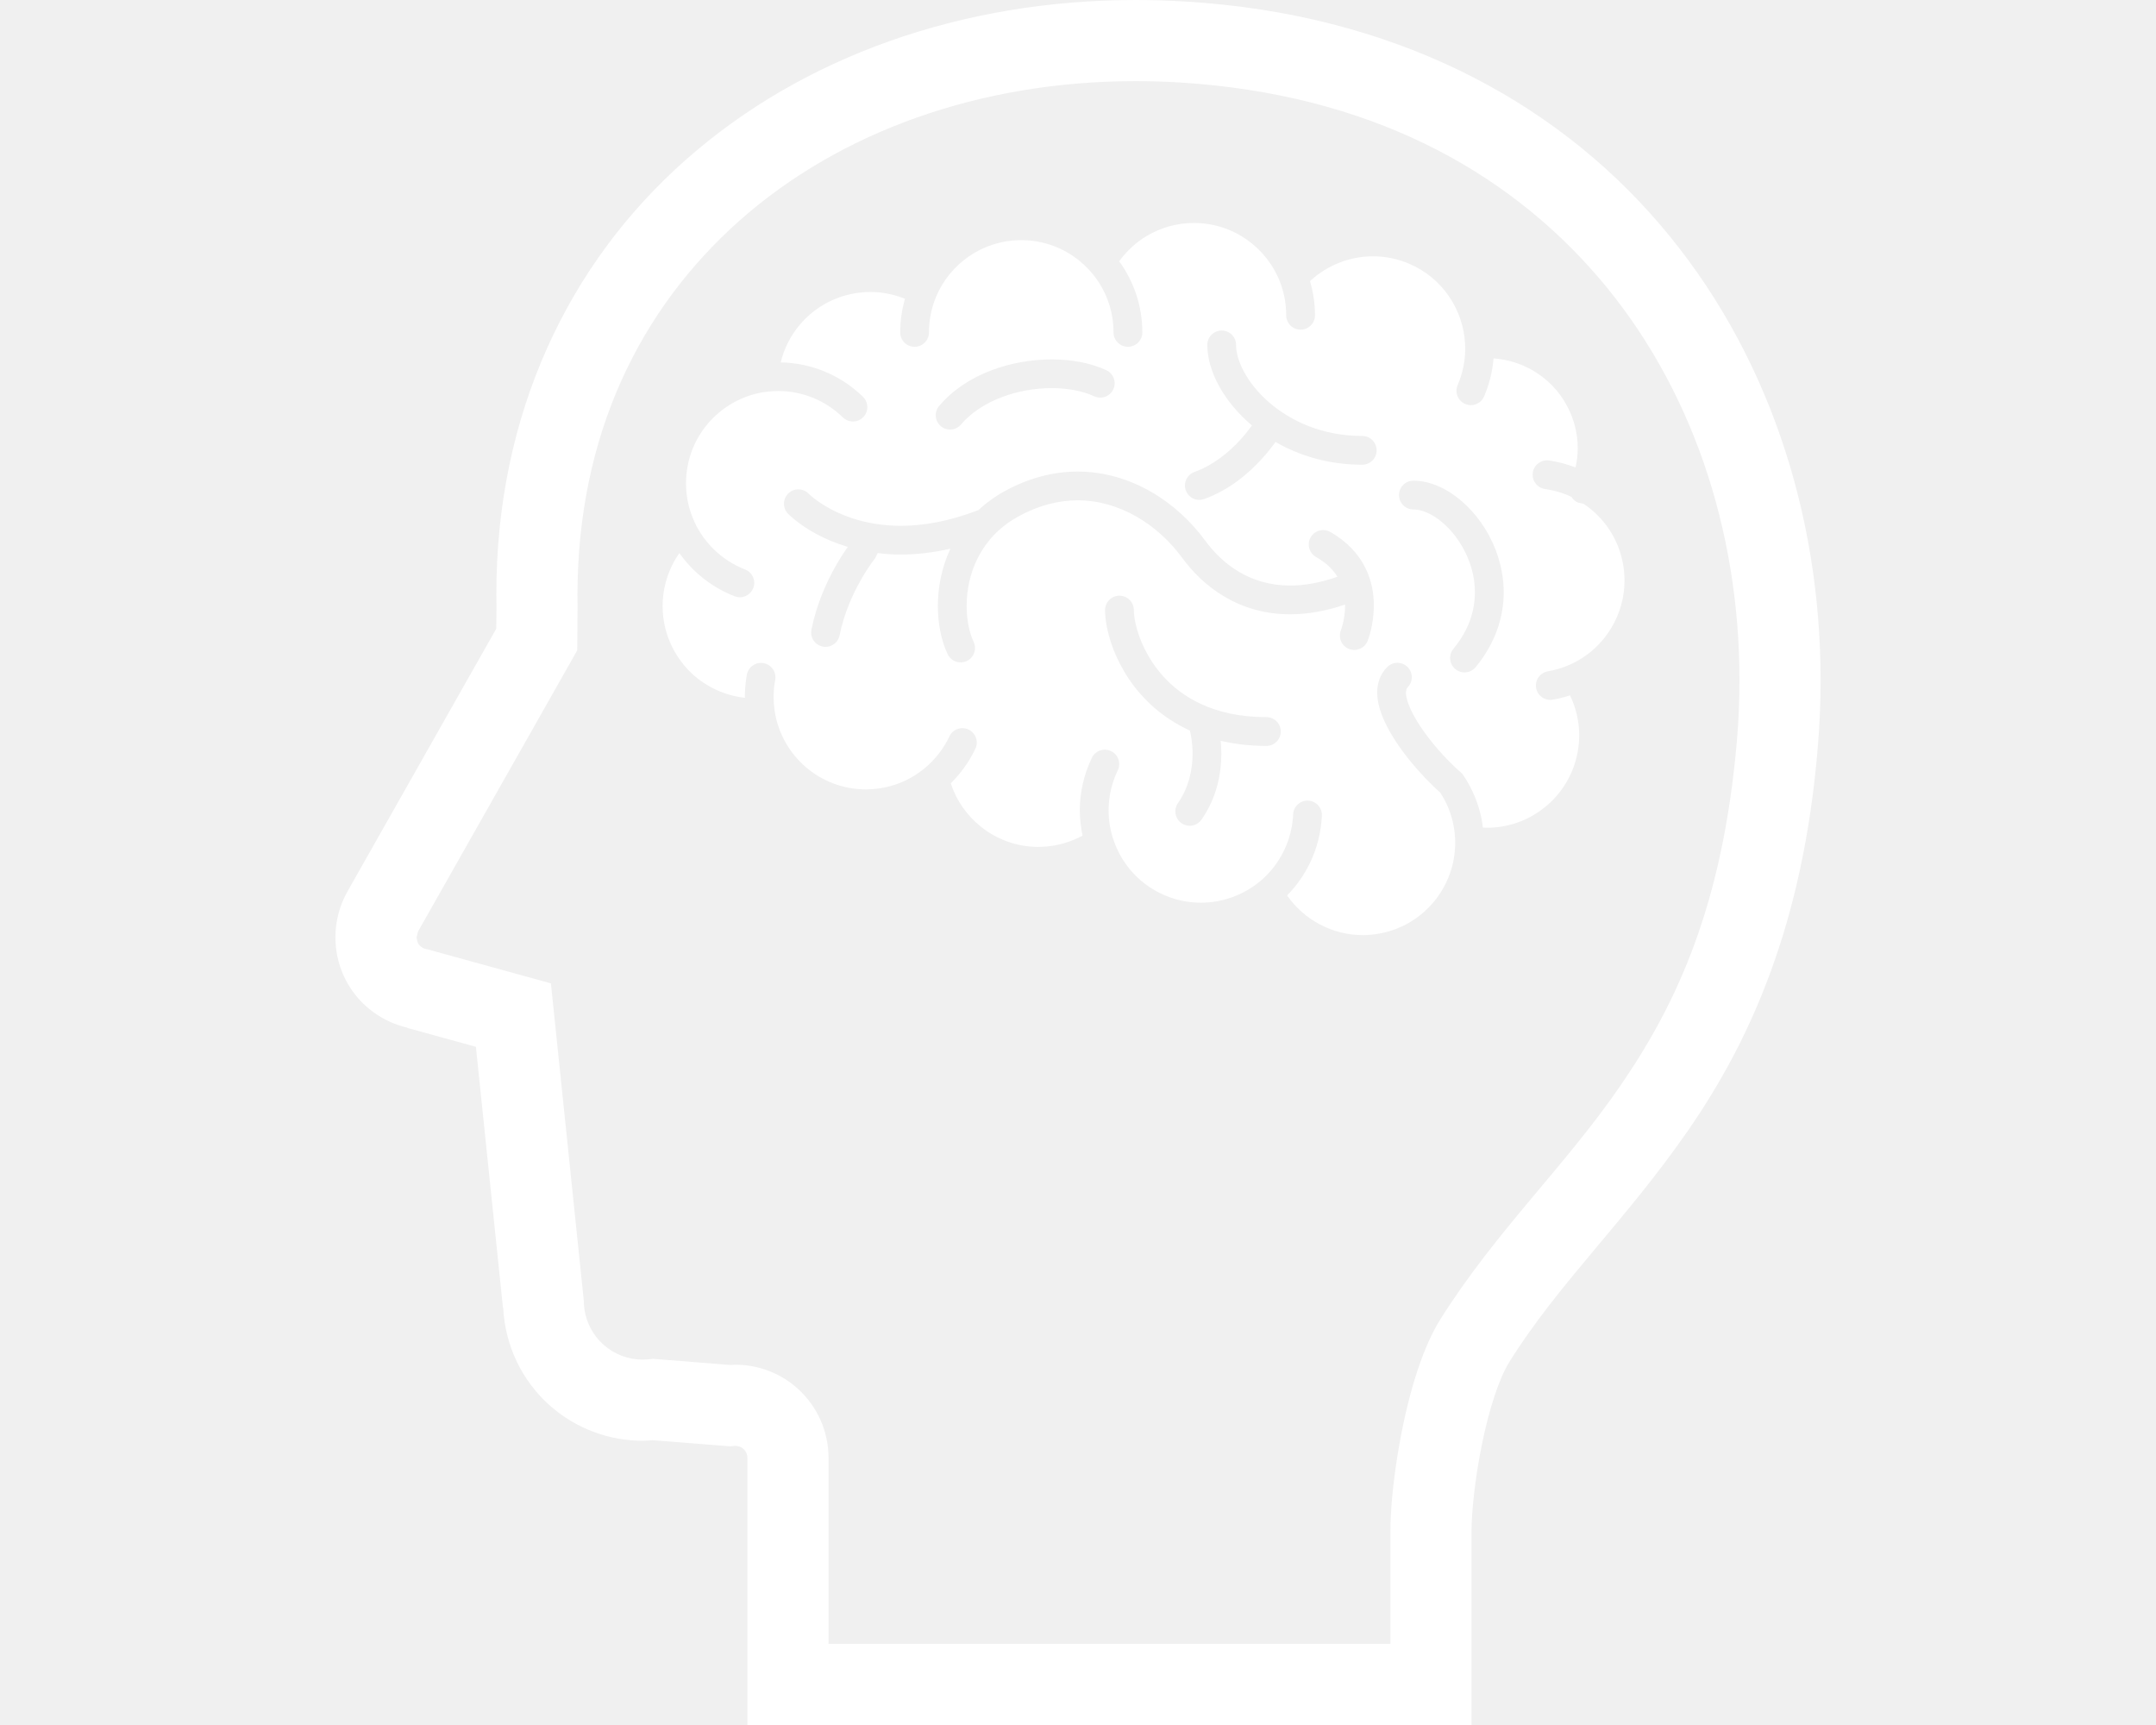
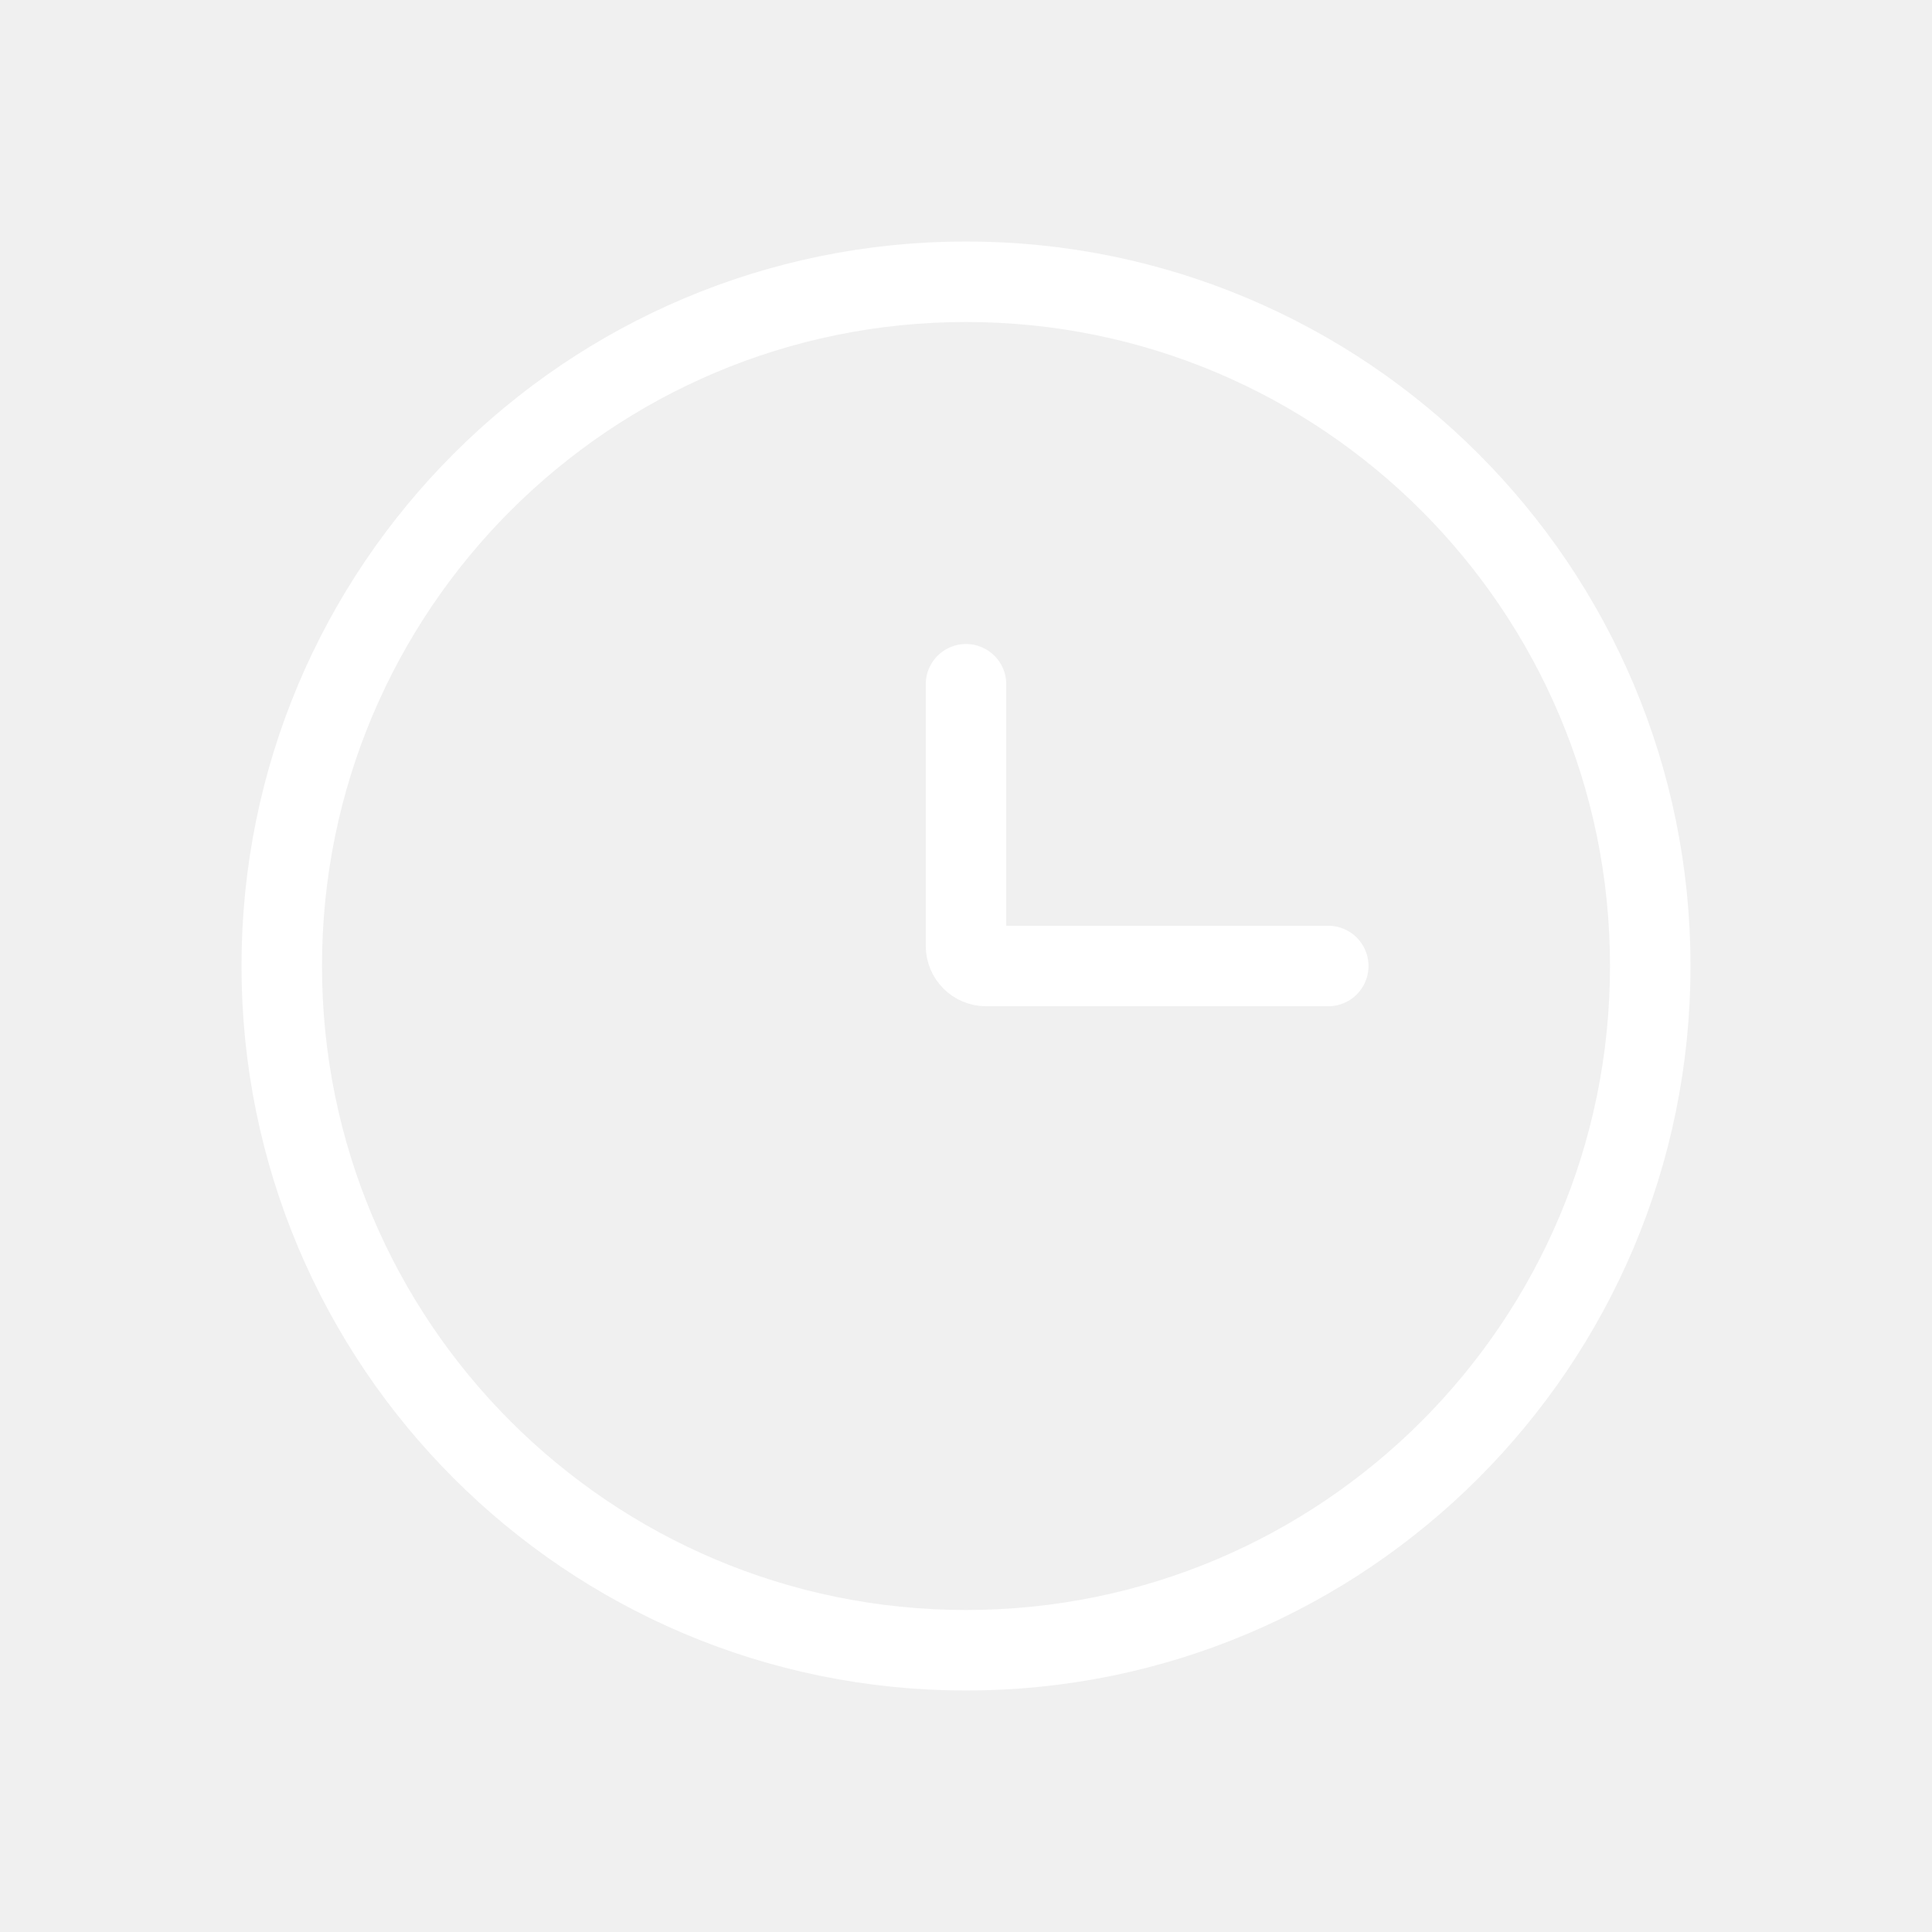
- <svg xmlns="http://www.w3.org/2000/svg" height="80" width="100" version="1.1" id="_x32_" viewBox="0 0 512 512" xml:space="preserve" fill="#fff">
+ <svg xmlns="http://www.w3.org/2000/svg" width="64px" height="64px" viewBox="0 0 24 24" fill="none">
  <g id="SVGRepo_bgCarrier" stroke-width="0" />
  <g id="SVGRepo_tracerCarrier" stroke-linecap="round" stroke-linejoin="round" />
  <g id="SVGRepo_iconCarrier">
-     <style type="text/css"> .st0{fill:#fff;} </style>
-     <g>
-       <path class="st0" d="M410.34,153.043c-1.278-1.293-2.712-2.477-4.288-3.527l-1.615-0.337c-0.846-0.368-1.52-0.972-1.96-1.702 c-2.524-1.191-5.166-1.959-7.854-2.343c-2.321-0.322-3.951-2.477-3.614-4.814c0.313-2.336,2.484-3.966,4.805-3.645 c2.658,0.392,5.322,1.067,7.878,2.07c0.415-1.866,0.65-3.771,0.65-5.691c-0.008-4.202-0.995-8.443-3.096-12.433 c-2.399-4.562-5.918-8.121-10.034-10.55c-3.606-2.132-7.682-3.402-11.868-3.7c-0.305,3.817-1.214,7.619-2.798,11.303 c-0.941,2.163-3.441,3.159-5.612,2.226c-2.164-0.925-3.167-3.433-2.234-5.597c1.52-3.55,2.234-7.203,2.25-10.825l-0.055-1.544 c-0.29-5.017-1.952-9.861-4.782-13.992c-2.83-4.124-6.796-7.502-11.734-9.642c-3.543-1.513-7.212-2.226-10.826-2.226 c-6.922,0-13.624,2.666-18.687,7.368c0.948,3.222,1.489,6.616,1.489,10.144c0,2.352-1.928,4.264-4.28,4.264 s-4.272-1.912-4.272-4.264c0-3.457-0.635-6.734-1.795-9.783h0.008c-1.968-5.134-5.448-9.555-9.908-12.675 c-4.445-3.119-9.83-4.946-15.693-4.946c-5.087,0-9.83,1.388-13.906,3.786c-3.261,1.928-6.075,4.531-8.285,7.588 c4.319,5.918,6.874,13.232,6.874,21.118c0,2.351-1.92,4.256-4.28,4.256c-2.352,0-4.272-1.905-4.272-4.256 c0-6.929-2.548-13.232-6.788-18.053c-5.032-5.746-12.377-9.343-20.608-9.343c-5.714,0-10.974,1.732-15.372,4.711 c-4.382,2.979-7.87,7.196-9.932,12.15c-1.332,3.237-2.093,6.804-2.093,10.535c0,2.351-1.905,4.256-4.264,4.256 c-2.36,0-4.264-1.905-4.264-4.256c0-3.465,0.502-6.804,1.411-9.987c-3.214-1.301-6.694-2.022-10.268-2.022 c-2.03,0-4.068,0.235-6.138,0.698c-6.083,1.403-11.17,4.68-14.894,9.116c-2.681,3.199-4.594,7-5.589,11.084 c8.819,0.156,17.629,3.566,24.434,10.229c1.678,1.654,1.709,4.351,0.063,6.028c-1.654,1.693-4.351,1.709-6.036,0.07 c-5.346-5.212-12.236-7.823-19.166-7.831c-1.238,0-2.477,0.086-3.716,0.243h-0.015h-0.008c-5.808,0.807-11.405,3.456-15.85,7.988 c-5.221,5.33-7.808,12.213-7.815,19.158c0,3.959,0.862,7.948,2.586,11.617c1.34,2.892,3.222,5.589,5.652,7.956v0.007 c2.744,2.697,5.911,4.688,9.29,5.989c2.186,0.855,3.292,3.324,2.43,5.518c-0.854,2.211-3.316,3.309-5.518,2.446 c-4.413-1.709-8.583-4.326-12.19-7.862c-1.575-1.552-2.979-3.206-4.224-4.961c-3.222,4.617-4.97,10.142-4.97,15.771 c0,4.359,1.043,8.756,3.245,12.887c2.477,4.625,6.06,8.231,10.277,10.692c3.331,1.952,7.055,3.183,10.896,3.614l-0.008-0.259 c0-2.258,0.212-4.468,0.596-6.616c0.439-2.32,2.673-3.834,4.978-3.418c2.32,0.431,3.849,2.657,3.433,4.977 c-0.306,1.638-0.47,3.339-0.47,5.056l0.07,1.984l0.227,1.999v0.023l0.008,0.039c1.96,13.389,13.53,23.398,27.075,23.398 l1.968-0.078h0.008c6.004-0.431,11.397-2.752,15.677-6.365c3.002-2.532,5.463-5.706,7.149-9.282 c0.995-2.14,3.558-3.048,5.683-2.038c2.132,1.004,3.042,3.543,2.038,5.676c-1.826,3.849-4.319,7.321-7.313,10.276 c1.677,5.158,4.828,9.587,8.944,12.879c4.704,3.771,10.637,5.997,17.049,5.997l1.976-0.078h0.008 c4.06-0.29,7.815-1.458,11.147-3.277c-0.518-2.453-0.815-4.961-0.815-7.501c0-5.237,1.168-10.575,3.582-15.592 c1.027-2.124,3.574-3.01,5.691-1.983c2.124,1.011,3.026,3.567,1.999,5.691c-1.858,3.849-2.728,7.894-2.728,11.884 c0,2.79,0.431,5.573,1.262,8.214h0.008c2.187,6.969,7.126,13.06,14.235,16.477c3.841,1.858,7.886,2.728,11.868,2.728 c6.326,0,12.511-2.211,17.418-6.216l0.016-0.008c2.979-2.454,5.472-5.558,7.266-9.266l0.008-0.016 c1.67-3.464,2.548-7.093,2.696-10.715c0.11-2.352,2.093-4.186,4.46-4.076c2.352,0.102,4.17,2.092,4.068,4.444 c-0.204,4.75-1.356,9.547-3.543,14.07v-0.008c-1.756,3.661-4.068,6.883-6.78,9.634c5.032,7.227,13.404,11.782,22.458,11.774 c1.677,0,3.386-0.156,5.103-0.486c6.592-1.238,12.15-4.727,16.101-9.524c3.943-4.806,6.24-10.912,6.24-17.356l-0.008-0.579v-0.032 c-0.031-1.45-0.18-2.97-0.462-4.5c-0.682-3.629-2.07-6.922-3.974-9.83c-2.759-2.43-5.824-5.604-8.716-9.132 c-3.081-3.762-5.918-7.878-7.823-12.024c-1.254-2.775-2.148-5.581-2.164-8.536c0-1.309,0.18-2.665,0.674-3.966 c0.478-1.325,1.262-2.579,2.312-3.614c1.662-1.654,4.358-1.654,6.028,0c1.662,1.677,1.662,4.389,0,6.044l-0.322,0.51l-0.164,1.027 c-0.016,1.074,0.431,2.893,1.395,4.985c0.956,2.086,2.375,4.429,4.045,6.741c3.308,4.633,7.596,9.18,10.825,11.954l0.439,0.377 l0.322,0.478c2.642,3.935,4.578,8.466,5.51,13.412v0.008l0.306,2.116l1.278,0.055c5.409-0.008,10.856-1.607,15.646-4.97 c3.81-2.681,6.71-6.122,8.67-9.987c1.967-3.872,2.994-8.152,2.994-12.463c0-4.037-0.91-8.09-2.728-11.86 c-1.686,0.541-3.395,0.972-5.127,1.27c-2.32,0.415-4.523-1.161-4.938-3.48c-0.393-2.328,1.176-4.523,3.496-4.931 c7.556-1.301,14.478-5.706,18.758-12.777c2.712-4.444,3.99-9.336,3.99-14.172c0-7.126-2.752-14.094-7.878-19.26L410.34,153.043z M214.788,120.481c4.076-4.821,9.485-8.247,15.301-10.489c5.84-2.242,12.095-3.316,18.1-3.316 c5.84,0.008,11.452,0.996,16.218,3.207c2.132,0.971,3.065,3.519,2.077,5.659c-0.98,2.133-3.512,3.073-5.667,2.086 c-3.292-1.544-7.8-2.43-12.628-2.43c-4.97,0-10.268,0.916-15.027,2.767c-4.758,1.826-8.936,4.554-11.876,8.019 c-1.505,1.803-4.209,2.038-6.012,0.502C213.479,124.965,213.252,122.276,214.788,120.481z M311.925,221.396 c-4.962,0-9.462-0.564-13.569-1.512c0.11,1.175,0.188,2.484,0.188,3.872c0,2.783-0.306,5.964-1.176,9.304 c-0.878,3.331-2.359,6.835-4.695,10.198c-1.34,1.944-3.998,2.422-5.934,1.081c-1.944-1.341-2.414-3.99-1.09-5.942 c1.724-2.485,2.798-5.025,3.457-7.525c0.659-2.5,0.902-4.931,0.902-7.117c0.008-3.018-0.455-5.503-0.784-6.922 c-2.085-0.941-4.006-1.999-5.8-3.183c-7.149-4.625-11.93-10.731-14.933-16.54c-2.014-3.896-3.238-7.658-3.896-10.927 c-0.376-1.866-0.564-3.558-0.564-5.096c0-2.367,1.913-4.28,4.272-4.28c2.359,0,4.272,1.913,4.272,4.28 c-0.008,1.238,0.259,3.316,0.933,5.676c0.674,2.367,1.748,5.056,3.3,7.76c3.112,5.44,8.058,10.888,15.693,14.424 c5.103,2.367,11.452,3.903,19.424,3.903c2.359,0,4.272,1.913,4.272,4.272C316.197,219.484,314.285,221.396,311.925,221.396z M341.979,190.229c-0.878,2.18-3.363,3.246-5.558,2.375c-2.187-0.878-3.237-3.347-2.375-5.534v-0.008l0.024-0.063l0.126-0.376 l0.439-1.536c0.322-1.348,0.651-3.253,0.651-5.346l-0.008-0.298c-5.863,1.991-11.303,2.884-16.312,2.884 c-7.572,0.016-14.125-2.061-19.456-5.212c-5.338-3.15-9.492-7.321-12.597-11.562c-3.527-4.805-8.152-9.116-13.451-12.165 c-5.314-3.058-11.256-4.876-17.566-4.892c-5.526,0.016-11.405,1.395-17.543,4.766c-5.824,3.198-9.571,7.454-11.993,12.126 c-2.406,4.68-3.425,9.79-3.418,14.447c-0.016,4.311,0.894,8.214,2.077,10.676c1.011,2.132,0.094,4.672-2.03,5.683 c-2.124,1.012-4.672,0.094-5.683-2.03c-1.858-3.936-2.892-8.89-2.908-14.329c0.008-5.409,1.082-11.32,3.724-16.971 c-5.298,1.2-10.221,1.733-14.705,1.733c-2.422,0-4.704-0.157-6.875-0.439l-0.792,1.599l-0.008,0.015l-0.063,0.064l-0.227,0.29 l-0.91,1.238c-0.776,1.114-1.85,2.736-3.018,4.805c-2.328,4.1-4.993,9.885-6.287,16.382c-0.462,2.313-2.704,3.826-5.017,3.355 c-2.312-0.462-3.818-2.704-3.339-5.032c1.536-7.706,4.571-14.259,7.212-18.923c1.379-2.414,2.642-4.326,3.566-5.628 c-3.48-1.042-6.49-2.32-8.951-3.622c-5.62-2.987-8.545-5.981-8.795-6.224c-1.631-1.701-1.584-4.398,0.109-6.036 c1.701-1.63,4.39-1.583,6.028,0.094l0.048,0.047l0.25,0.243l1.223,1.026c1.112,0.878,2.83,2.086,5.126,3.308 c4.609,2.43,11.492,4.892,20.718,4.908c6.482,0,14.125-1.238,23.006-4.656c2.25-2.093,4.844-4.005,7.823-5.636 c7.306-4.005,14.666-5.808,21.65-5.808c7.98,0,15.403,2.321,21.831,6.02c6.428,3.716,11.876,8.803,16.069,14.525 c2.548,3.456,5.895,6.804,10.042,9.241c4.17,2.446,9.1,4.038,15.128,4.045c4.131,0,8.787-0.768,14.055-2.618 c-1.285-2.062-3.198-4.053-6.349-5.856c-2.054-1.168-2.783-3.77-1.623-5.816c1.168-2.062,3.763-2.768,5.816-1.623 c5.048,2.846,8.427,6.616,10.386,10.559c1.983,3.927,2.571,7.909,2.571,11.296C343.797,185.652,342.096,189.924,341.979,190.229z M340.38,137.938c-9.971,0-18.695-2.689-25.75-6.757c-0.995,1.38-2.328,3.112-4.045,4.993c-3.864,4.241-9.54,9.219-17.135,11.946 c-2.234,0.784-4.664-0.36-5.456-2.586c-0.792-2.227,0.376-4.664,2.579-5.448c5.605-1.999,10.292-5.926,13.538-9.477 c1.505-1.623,2.673-3.159,3.52-4.335c-4.21-3.558-7.533-7.611-9.814-11.781c-2.163-3.998-3.418-8.121-3.433-12.127 c0-2.351,1.913-4.264,4.272-4.264c2.352,0,4.264,1.913,4.264,4.264c-0.016,2.156,0.737,5.033,2.398,8.051 c1.638,3.025,4.131,6.176,7.392,8.999c6.522,5.652,15.936,9.978,27.671,9.978c2.359,0,4.264,1.921,4.264,4.28 C344.644,136.025,342.739,137.938,340.38,137.938z M374.023,198.037c-1.497,1.803-4.194,2.069-6.012,0.556 c-1.818-1.497-2.069-4.193-0.58-6.004c4.656-5.652,6.373-11.343,6.388-16.79c0.016-4.962-1.505-9.752-3.888-13.788 c-2.352-4.03-5.604-7.259-8.732-9.054c-2.101-1.207-4.076-1.748-5.644-1.748c-2.36,0-4.264-1.904-4.264-4.264 c0-2.359,1.905-4.272,4.264-4.272c2.594,0,5.134,0.635,7.549,1.701c2.406,1.051,4.68,2.548,6.796,4.375 c4.225,3.652,7.815,8.622,10.073,14.447c1.489,3.887,2.398,8.152,2.398,12.604C382.379,183.12,379.879,190.958,374.023,198.037z" />
-       <path class="st0" d="M172.459,411.86l0.291,0.259c-0.008-0.008-0.008-0.008-0.016-0.016L172.459,411.86z" />
-       <path class="st0" d="M428.699,66.574C396.943,29.442,349.183,4.155,287.986,0.462C283.008,0.156,278.054,0,273.147,0 c-51.469,0-98.815,16.712-133.524,47.393c-34.733,30.602-56.36,75.408-56.282,129.072c0,1.215,0.008,2.43,0.031,3.653l-0.054,6.474 l-44.179,78.018c-2.375,4.209-3.575,8.905-3.575,13.601c0,3.918,0.832,7.854,2.516,11.522c3.567,7.784,10.582,13.381,18.891,15.309 l-0.016,0.07l20.318,5.597l8.027,77.423l0.063-0.008c0.565,11.28,5.597,21.87,14.142,29.301 c7.596,6.616,17.292,10.206,27.263,10.206c1.01,0,2.006-0.094,3.01-0.164l23.022,1.826l1.153-0.125l0.368-0.016 c0.885,0,1.709,0.314,2.344,0.886l0.038,0.04c0.73,0.658,1.161,1.622,1.161,2.61V512h214.96v-12.04c0,0,0-32.616,0-45.628 c-0.024-5.237,1.019-15.591,3.073-25.578c1.019-5.008,2.28-10.002,3.708-14.32c1.411-4.311,3.042-7.98,4.405-10.12 c14.298-23.046,34.514-41.952,53.028-68.69c18.492-26.714,34.255-61.369,38.574-113.951c0.549-6.592,0.824-13.185,0.824-19.745 C476.436,152.079,460.508,103.674,428.699,66.574z M451.611,219.664c-4.178,48.875-17.849,78.12-34.405,102.303 c-16.531,24.159-36.974,43.152-53.616,69.577c-2.9,4.672-5.025,9.846-6.851,15.348c-2.712,8.239-4.648,17.222-5.973,25.586 c-1.317,8.387-2.014,15.991-2.022,21.854c0,8.356,0,20.992,0,33.588H181.944v-55.231c0-7.847-3.339-15.317-9.188-20.56 c-5.103-4.586-11.687-7.063-18.436-7.063c-0.494,0-0.972,0.054-1.458,0.086l-22.998-1.834l-1.129,0.125l-1.967,0.11 c-4.186,0-8.262-1.513-11.453-4.288c-3.684-3.206-5.864-7.815-6.005-12.714l-0.007-0.454l-9.767-94.221l-36.607-10.096 l-0.439-0.086c-1.113-0.22-2.045-0.957-2.524-1.992l-0.322-1.489l0.455-1.74l47.251-83.443l0.102-13.036v-0.173 c-0.023-1.128-0.031-2.242-0.031-3.354c0.079-47.251,18.444-84.658,48.153-111.035c29.74-26.315,71.27-41.35,117.573-41.35 c4.413,0,8.866,0.141,13.35,0.416l0.744-12.017l-0.737,12.017c55.443,3.488,96.252,25.609,123.914,57.755 c27.616,32.17,41.938,74.898,41.938,119.674C452.356,207.812,452.113,213.73,451.611,219.664z" />
-     </g>
+     <circle cx="12" cy="12" r="8.5" stroke="#ffff" />
+     <path d="M16.5 12H12.25C12.112 12 12 11.888 12 11.75V8.5" stroke="#ffff" stroke-linecap="round" />
  </g>
</svg>
